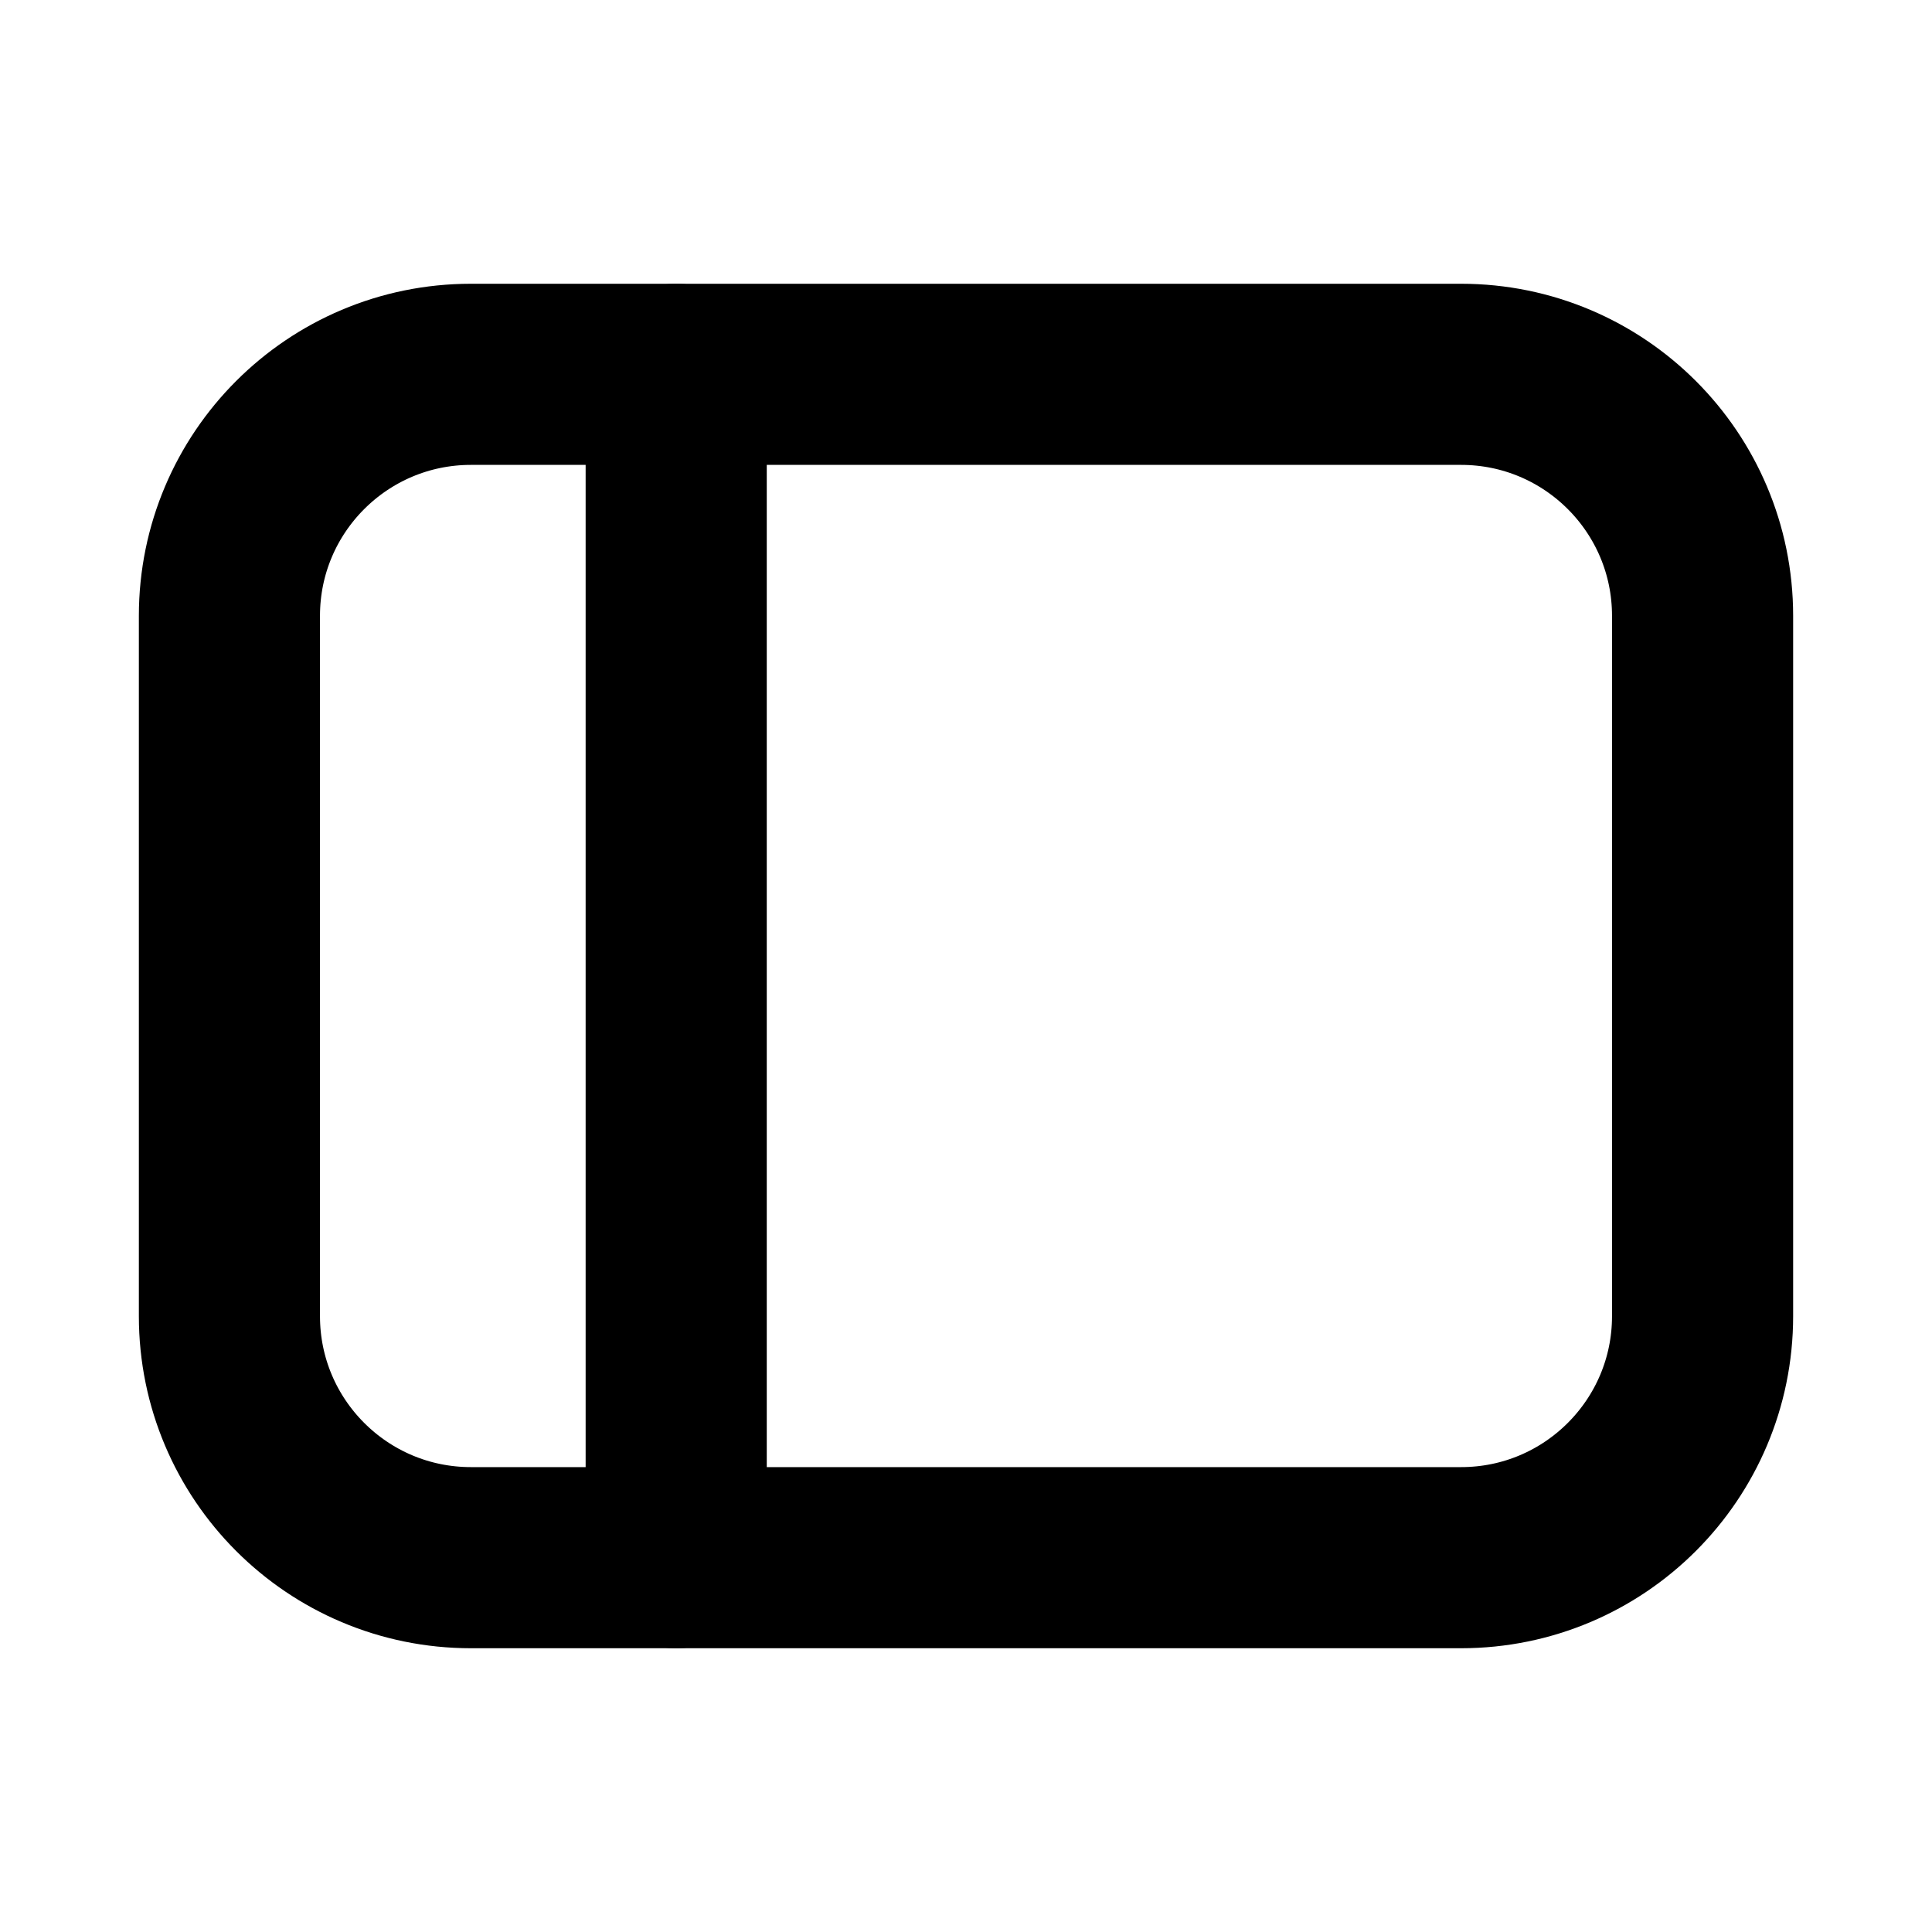
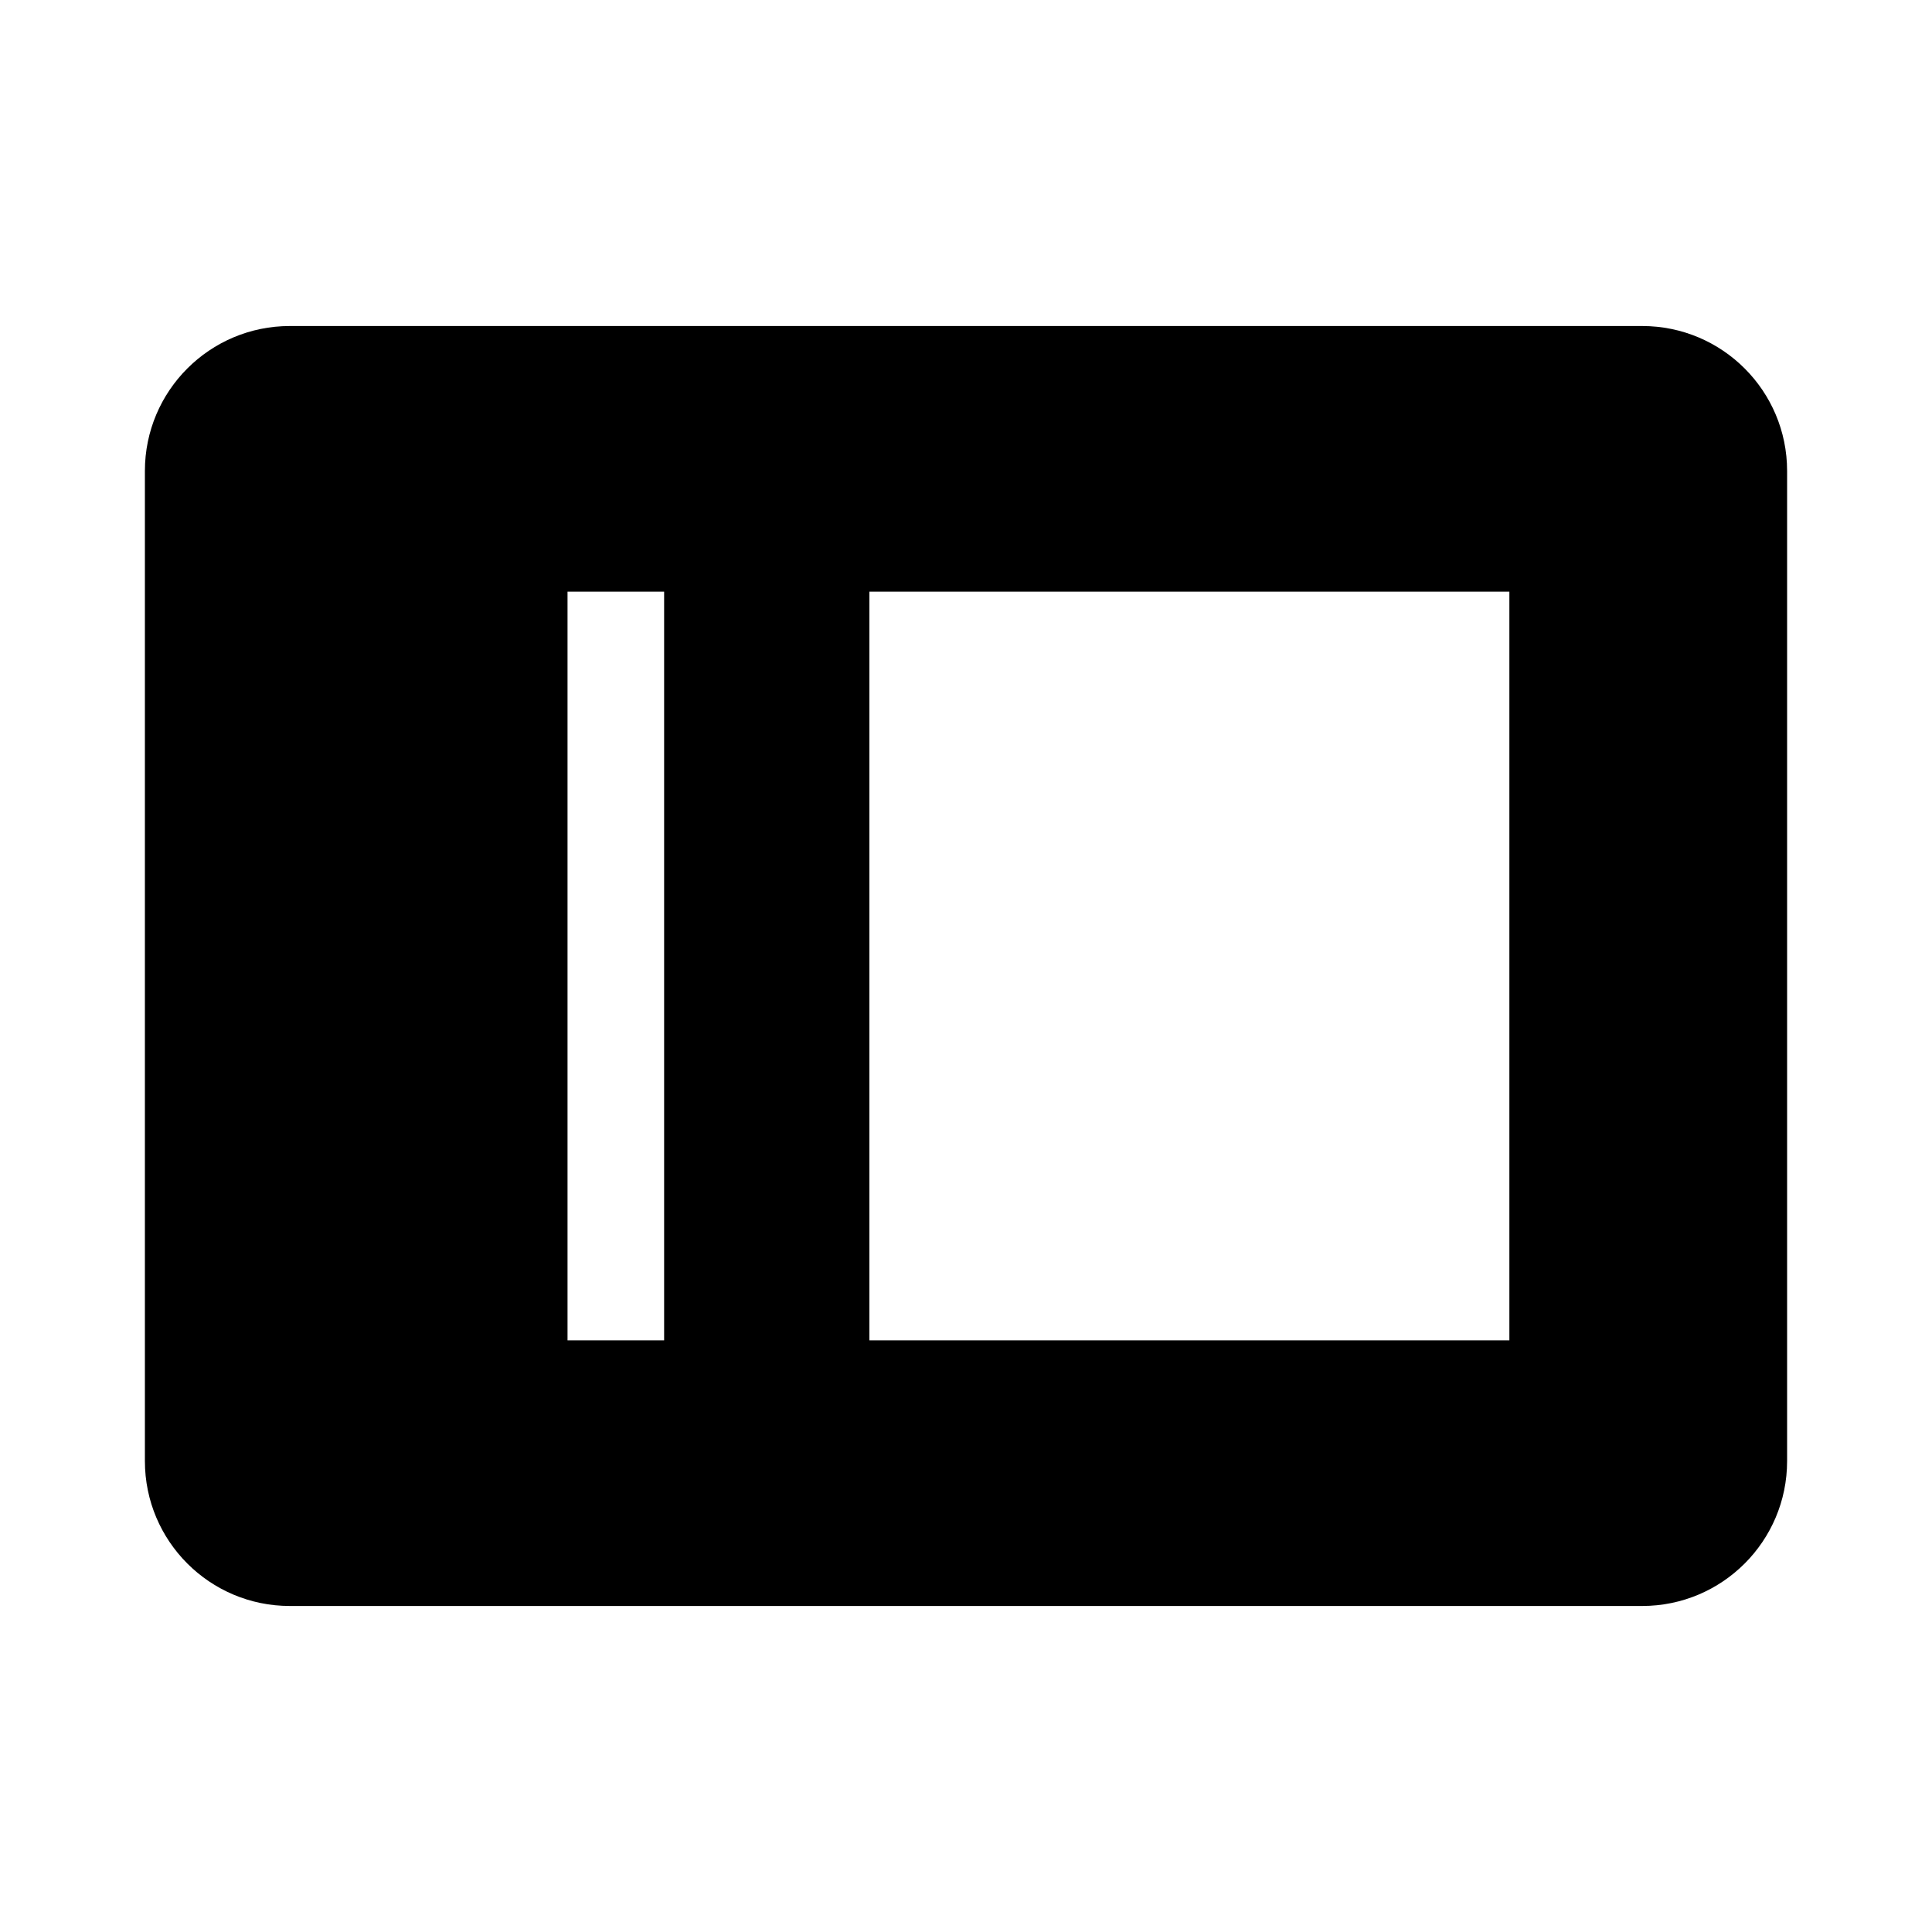
- <svg xmlns="http://www.w3.org/2000/svg" viewBox="0 0 16 16" fill="none" stroke="currentColor" stroke-width="1.5" stroke-linecap="round" stroke-linejoin="round">
-   <rect x="1.9" y="3.1" width="12.2" height="9.8" rx="2" />
-   <path d="M5.6 3.1v9.8" />
+ <svg xmlns="http://www.w3.org/2000/svg" viewBox="0 0 16 16" fill="currentColor" fill-rule="evenodd">
+   <path d="M2.4 2.7h11.2a1.2 1.2 0 0 1 1.2 1.2v8.2a1.2 1.2 0 0 1-1.2 1.2H2.4a1.2 1.2 0 0 1-1.2-1.2V3.9a1.2 1.2 0 0 1 1.2-1.2Zm2.3 2.2v6.2h.8V4.9h-.8Zm2.5 0v6.2h5.3V4.9H7.2Z" />
</svg>
